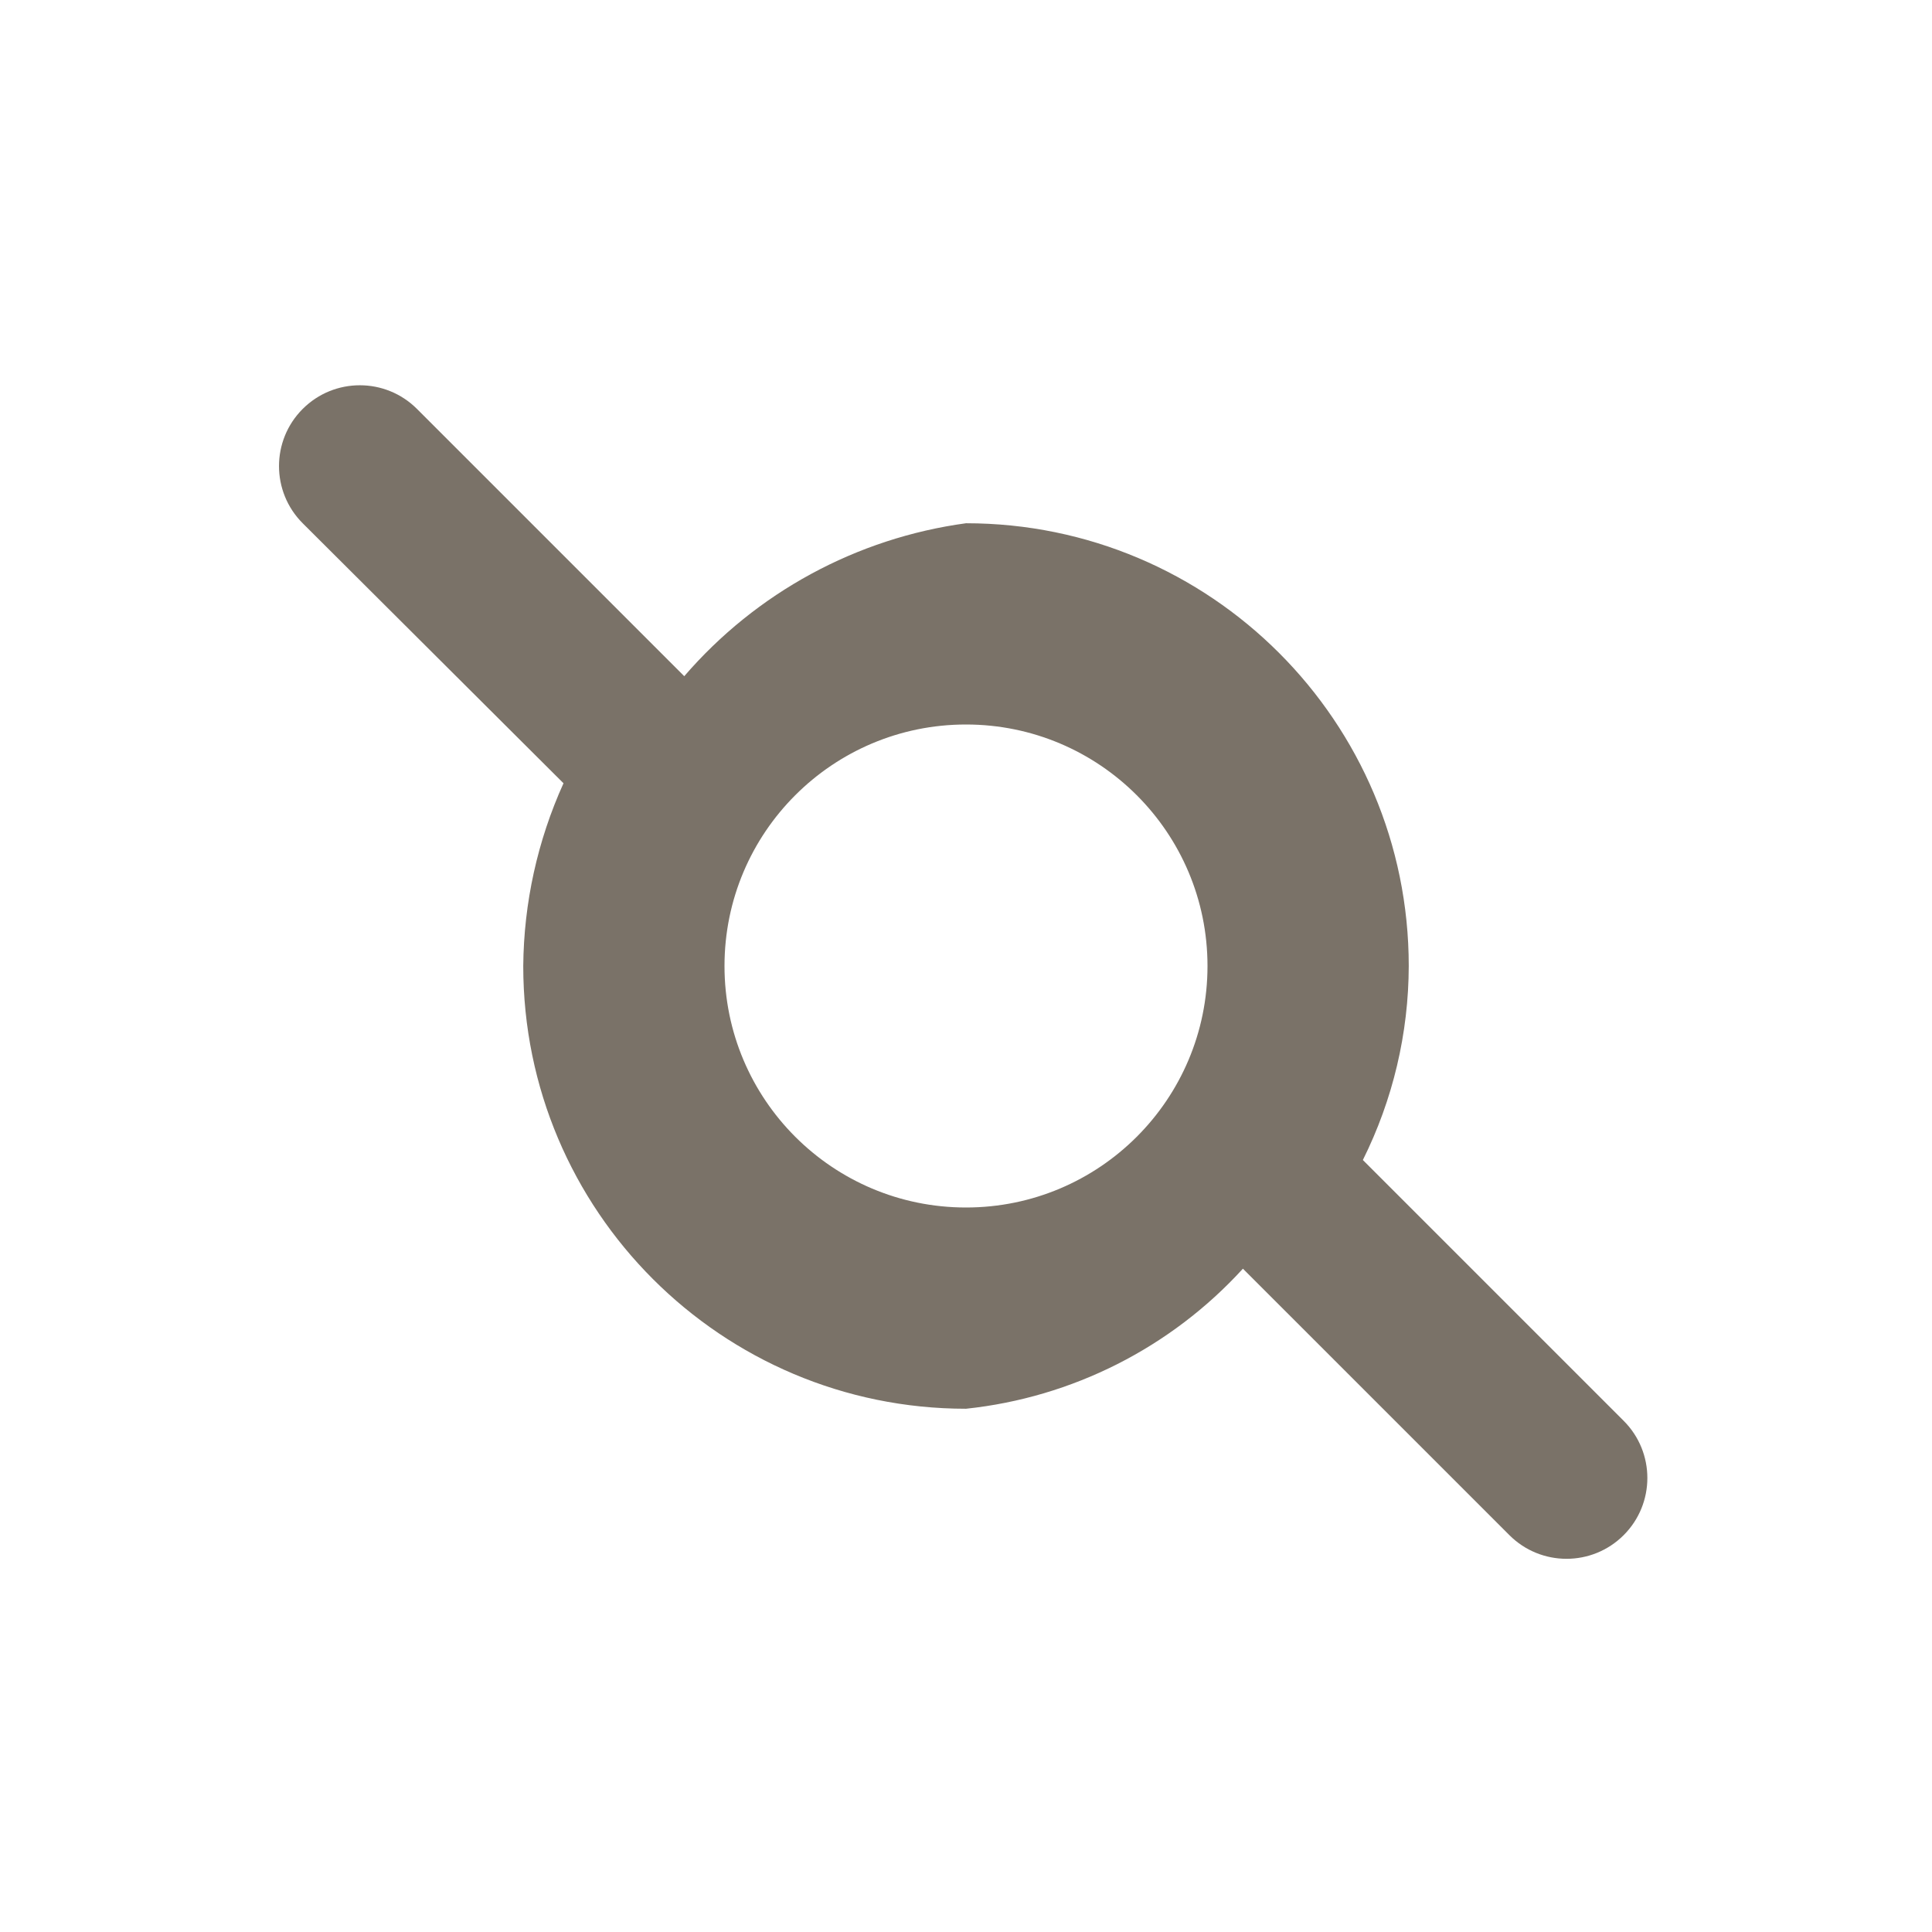
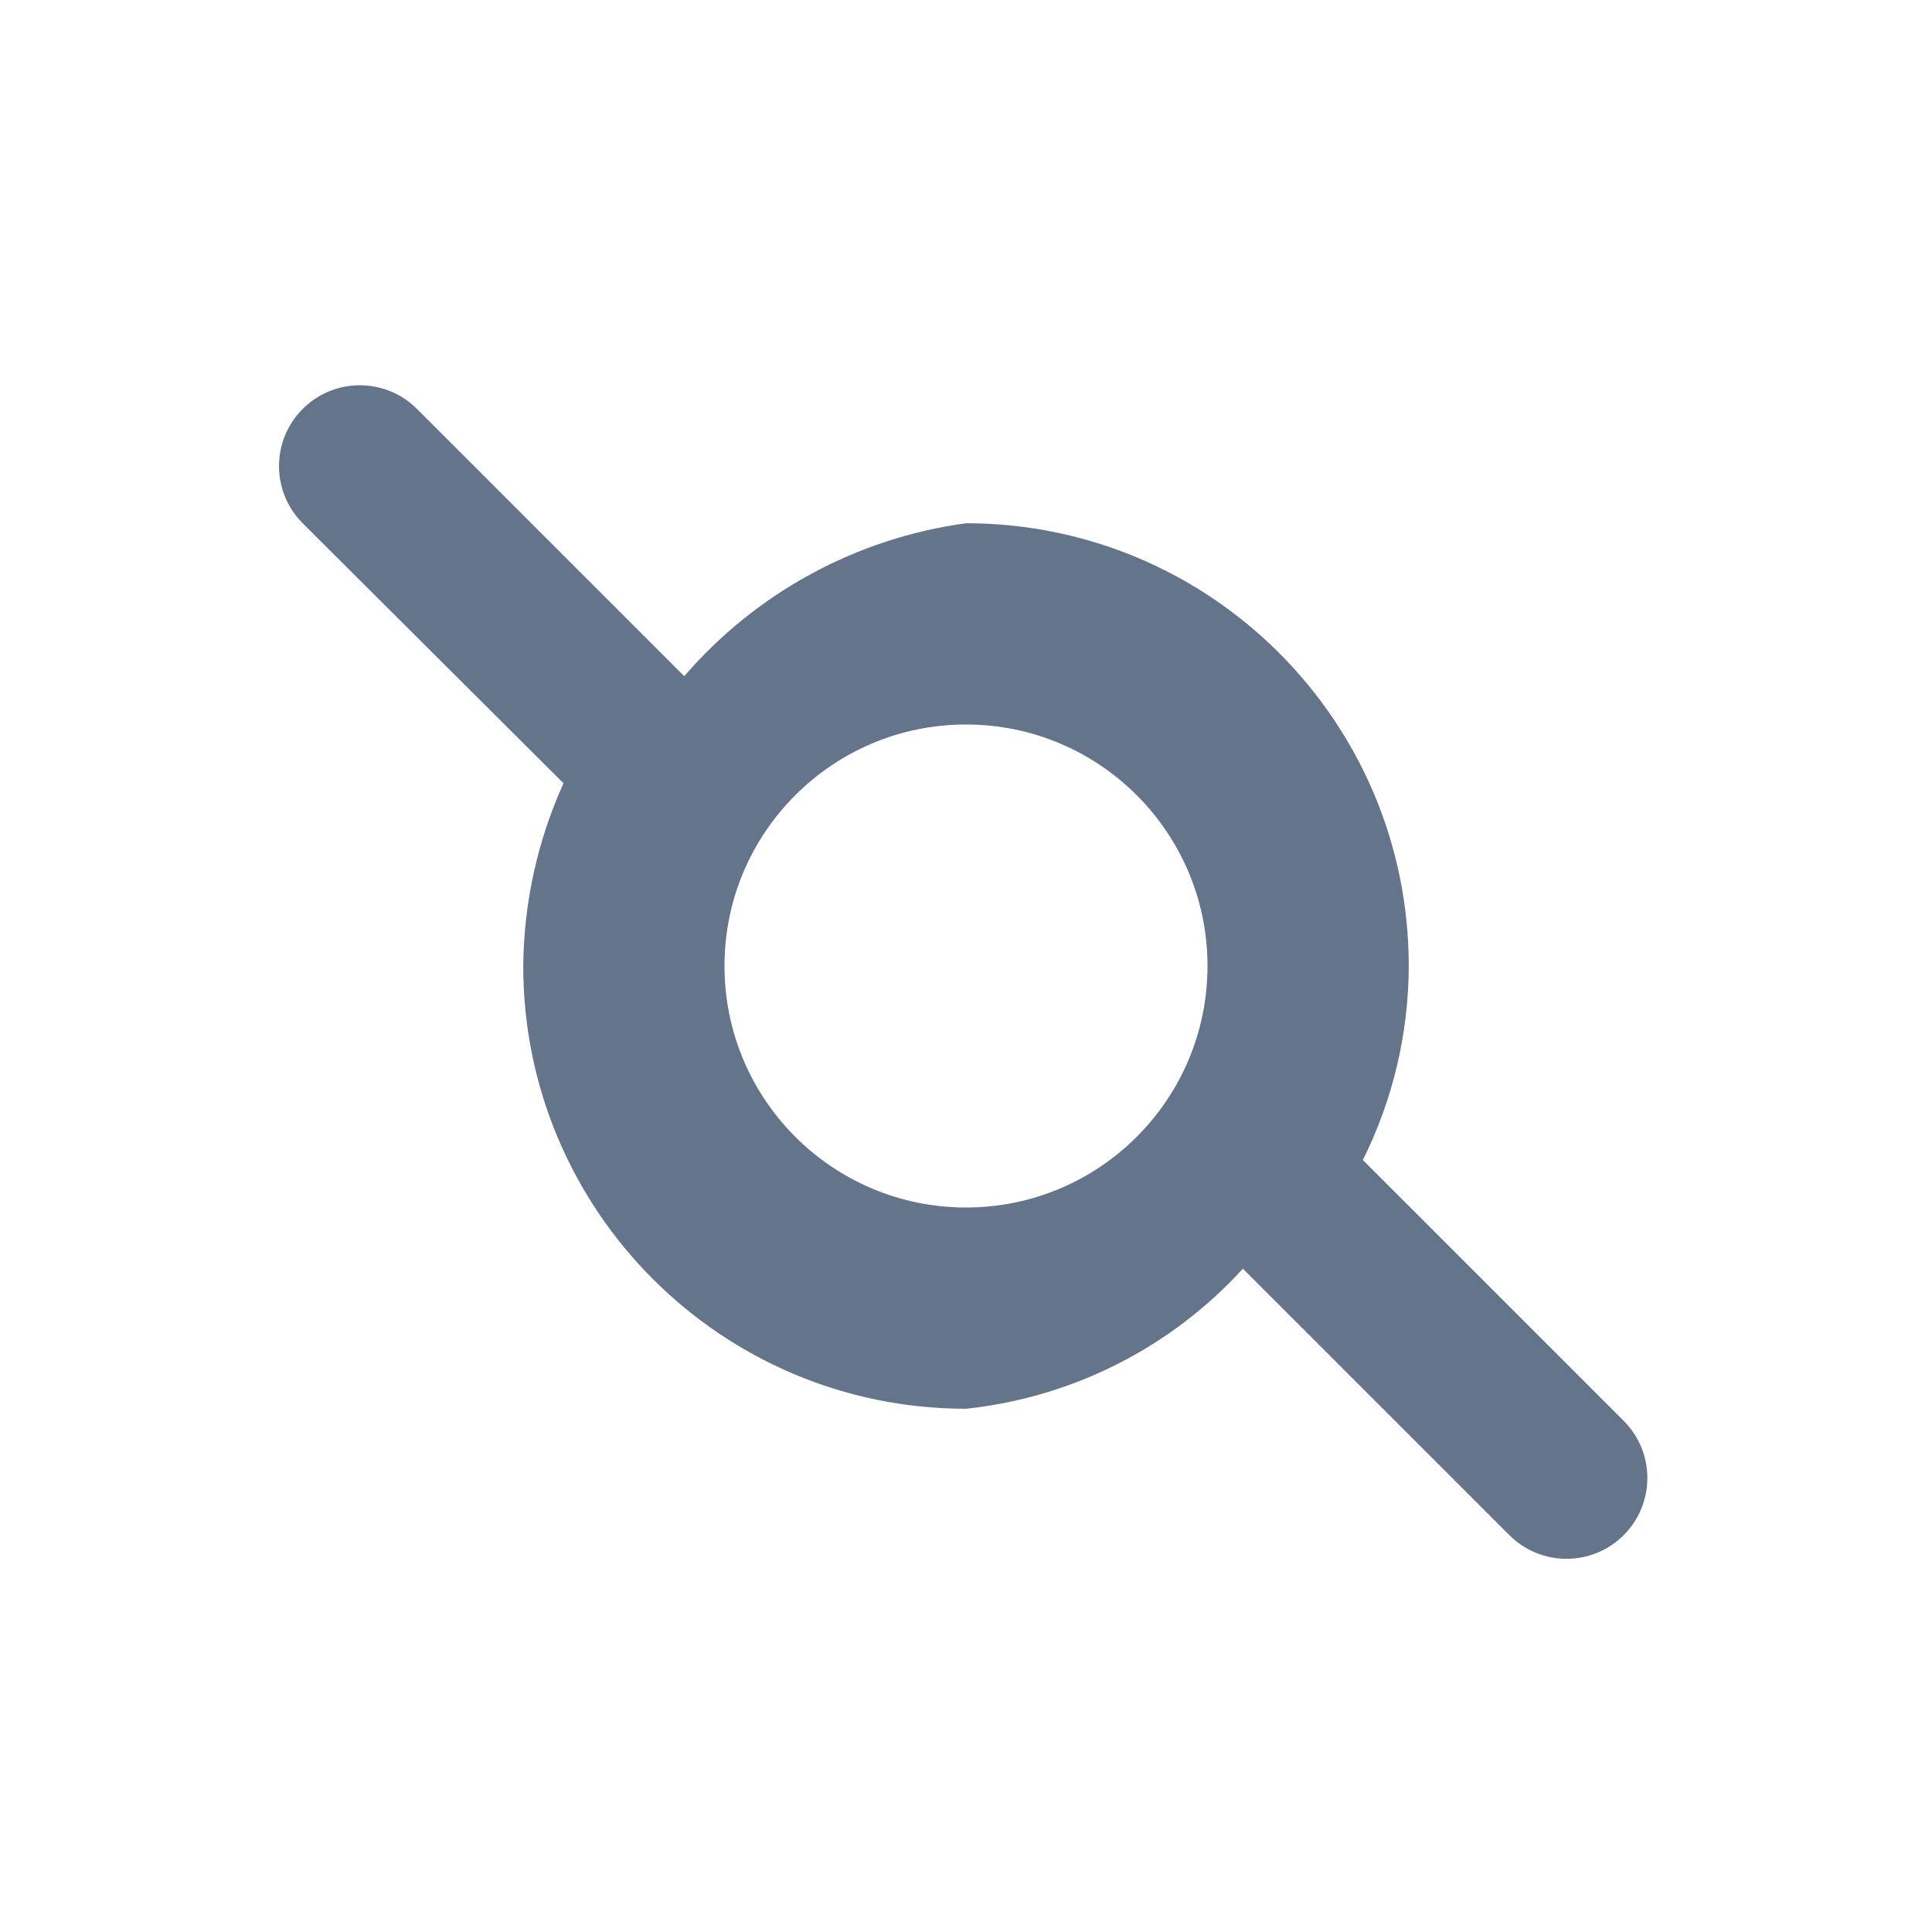
- <svg xmlns="http://www.w3.org/2000/svg" viewBox="0 0 24 24" fill="#7a7268" aria-hidden="true">
+ <svg xmlns="http://www.w3.org/2000/svg" viewBox="0 0 24 24" fill="#64748b" aria-hidden="true">
  <path d="M12 6.5a5.5 5.5 0 0 1 5.5 5.5 5.43 5.43 0 0 1-.57 2.41l3.24 3.24a1 1 0 0 1-1.42 1.42l-3.31-3.31A5.43 5.43 0 0 1 12 17.5 5.5 5.5 0 0 1 6.5 12 5.62 5.62 0 0 1 7 9.73L3.76 6.5A1 1 0 1 1 5.18 5.08L8.5 8.4A5.62 5.62 0 0 1 12 6.5zM12 15a3 3 0 1 0-3-3 3 3 0 0 0 3 3z" />
</svg>
